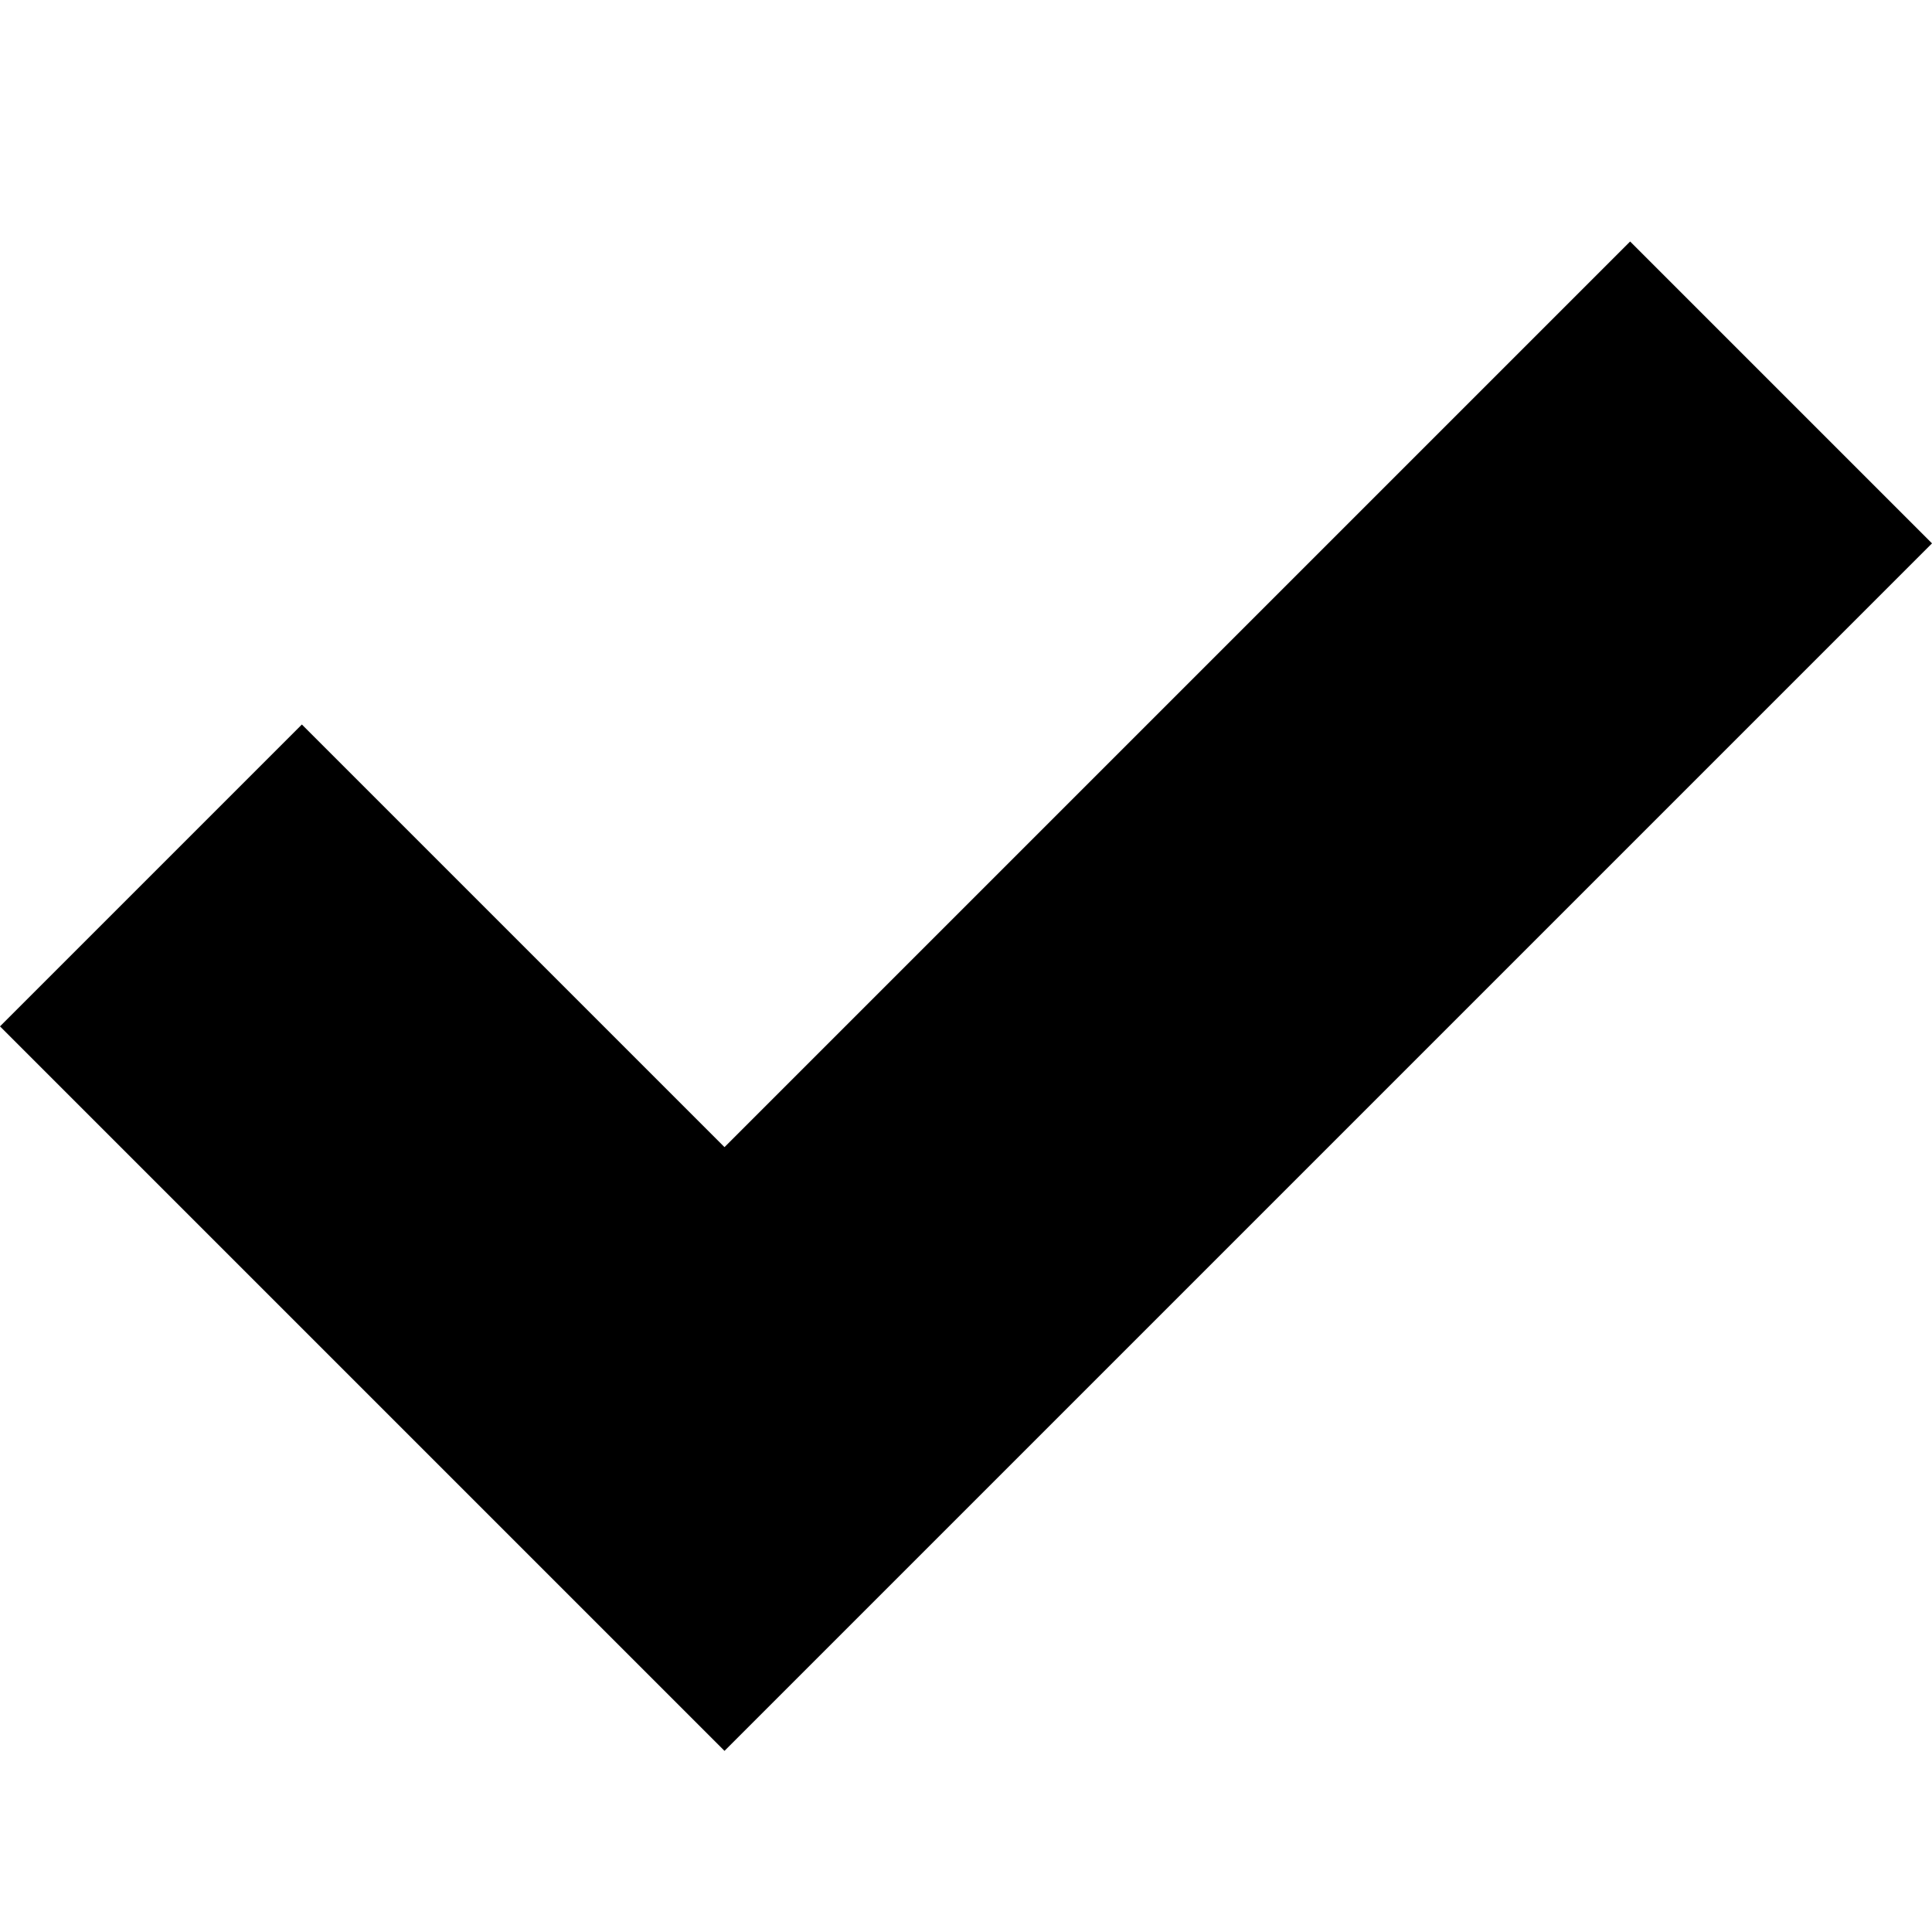
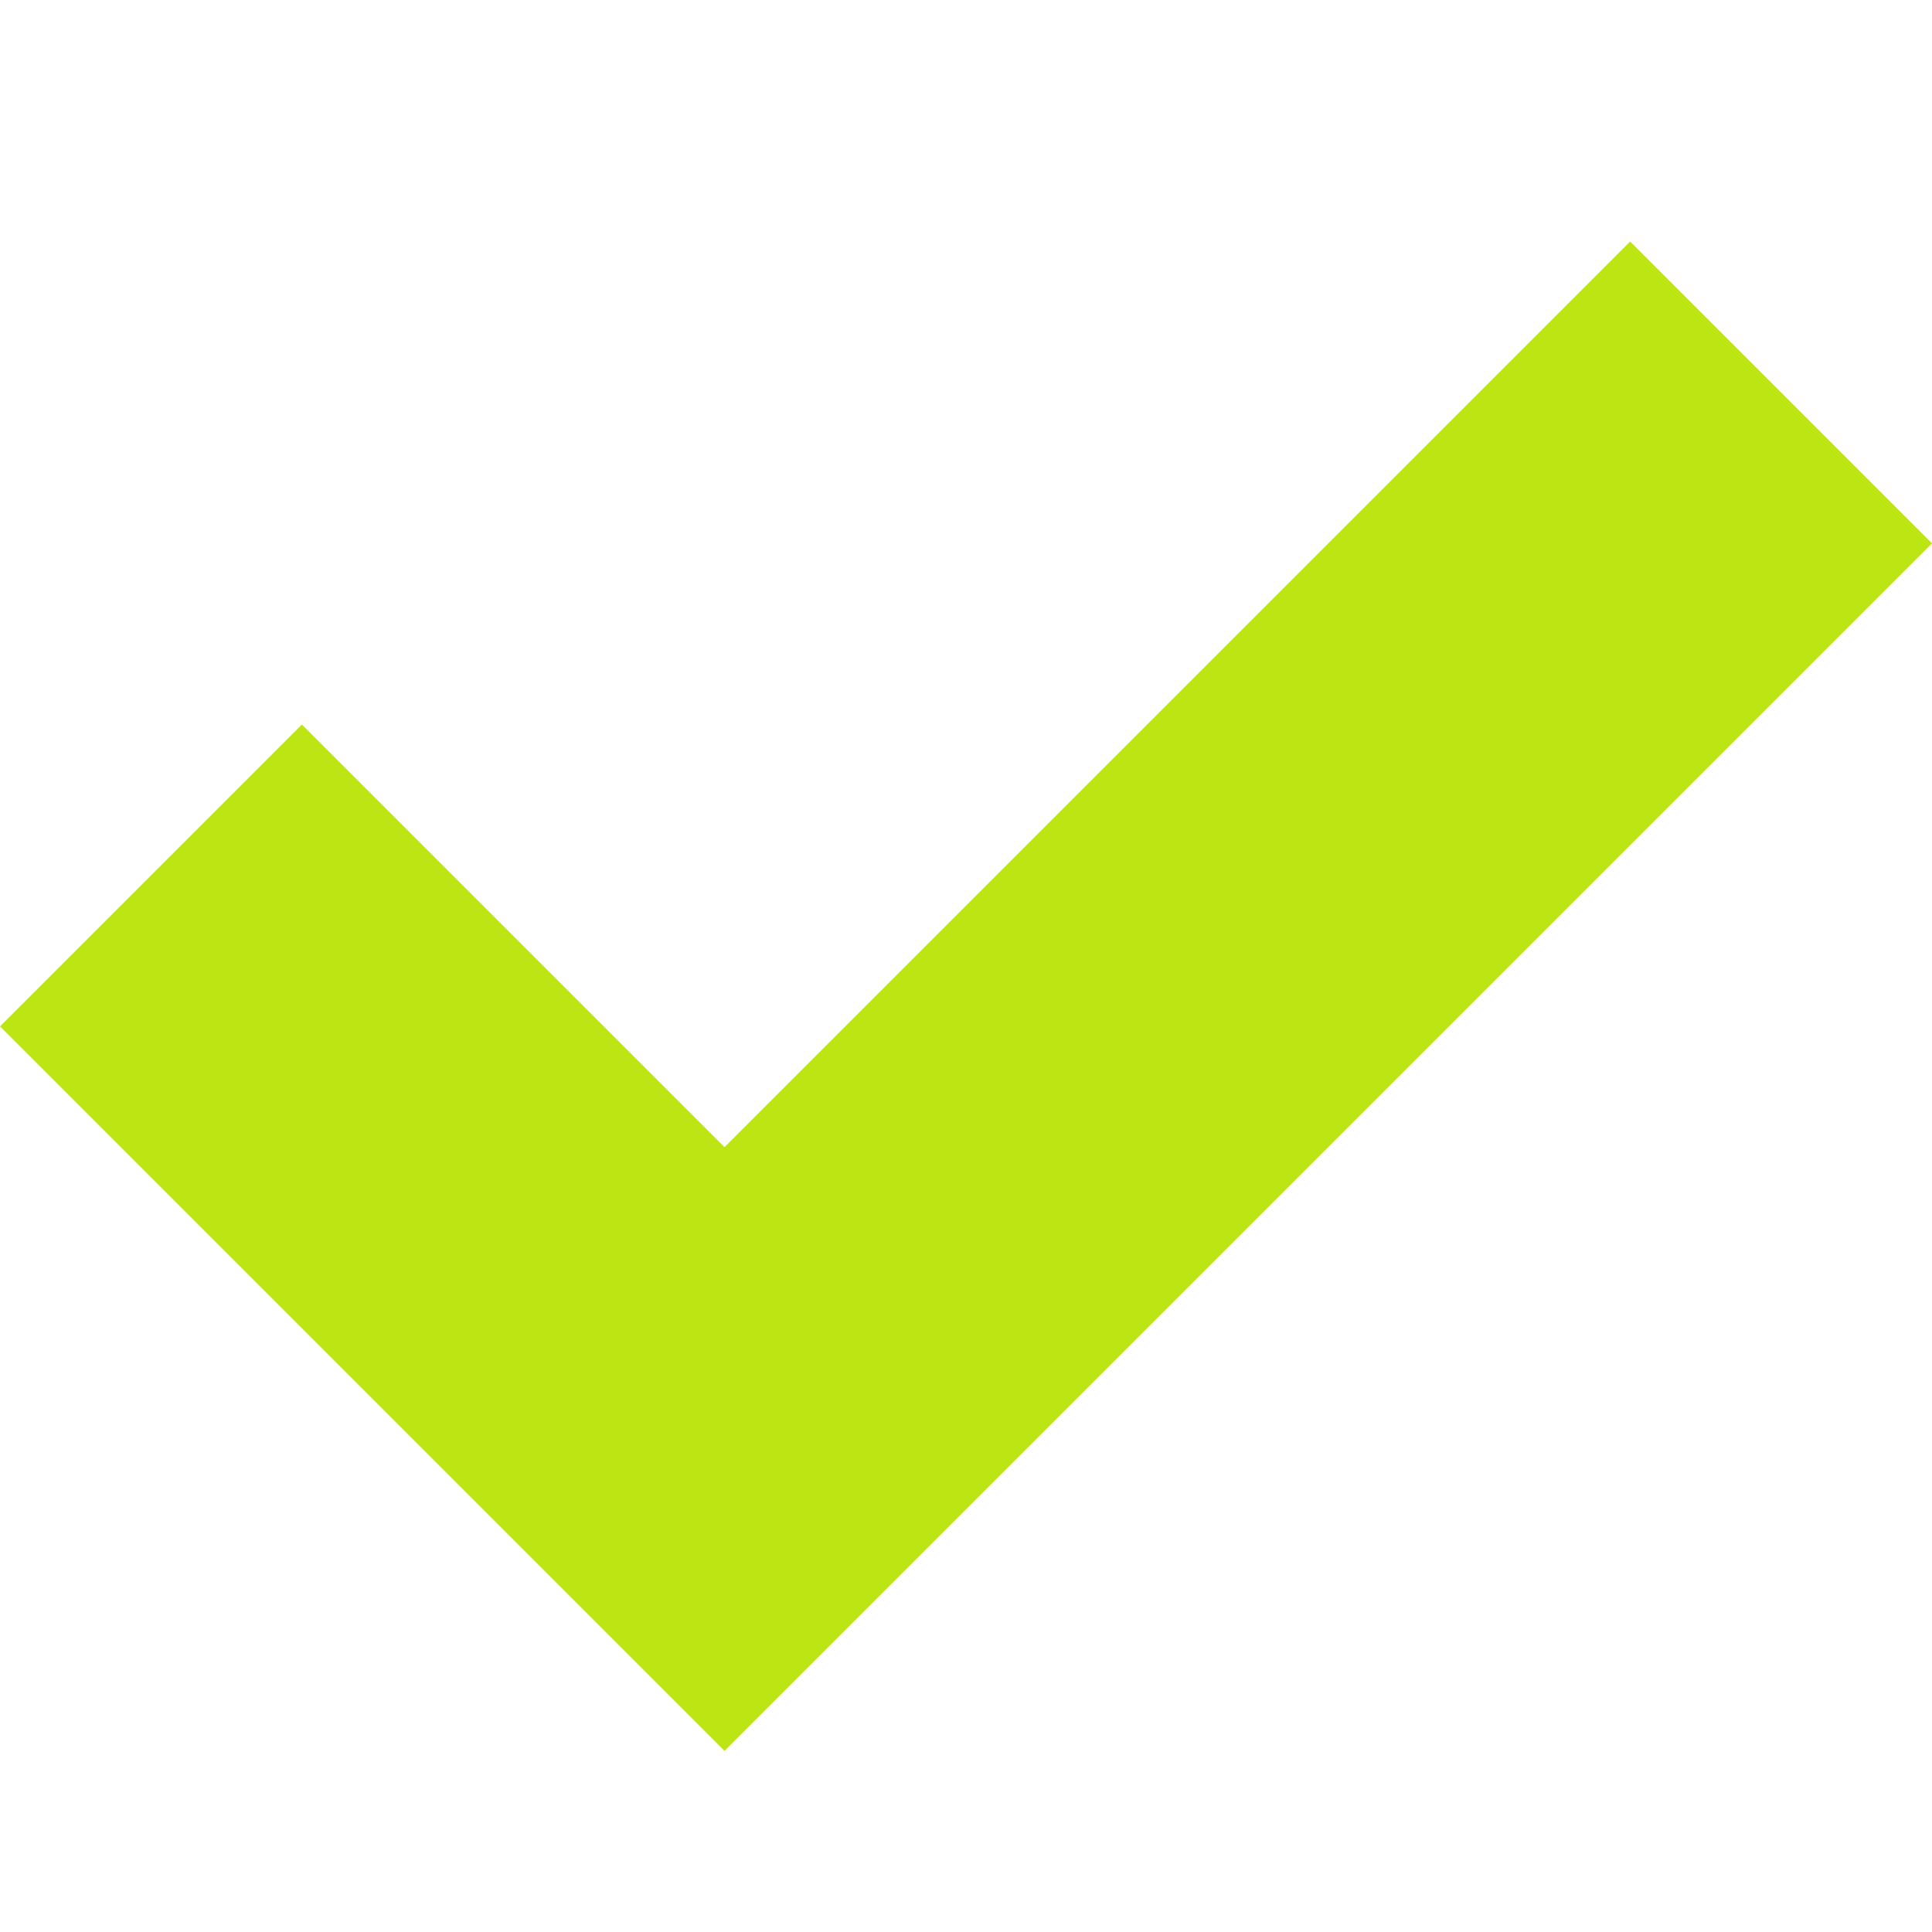
<svg xmlns="http://www.w3.org/2000/svg" version="1.1" id="Layer_1" x="0px" y="0px" width="32px" height="32px" viewBox="0 0 32 32" enable-background="new 0 0 32 32" xml:space="preserve">
-   <path d="M27,4L12,19l-7-7l-5,5l12,12L32,9L27,4z" />
+   <path fill="#BDE513" d="M27,4L12,19l-7-7l-5,5l12,12L32,9L27,4z" />
</svg>
